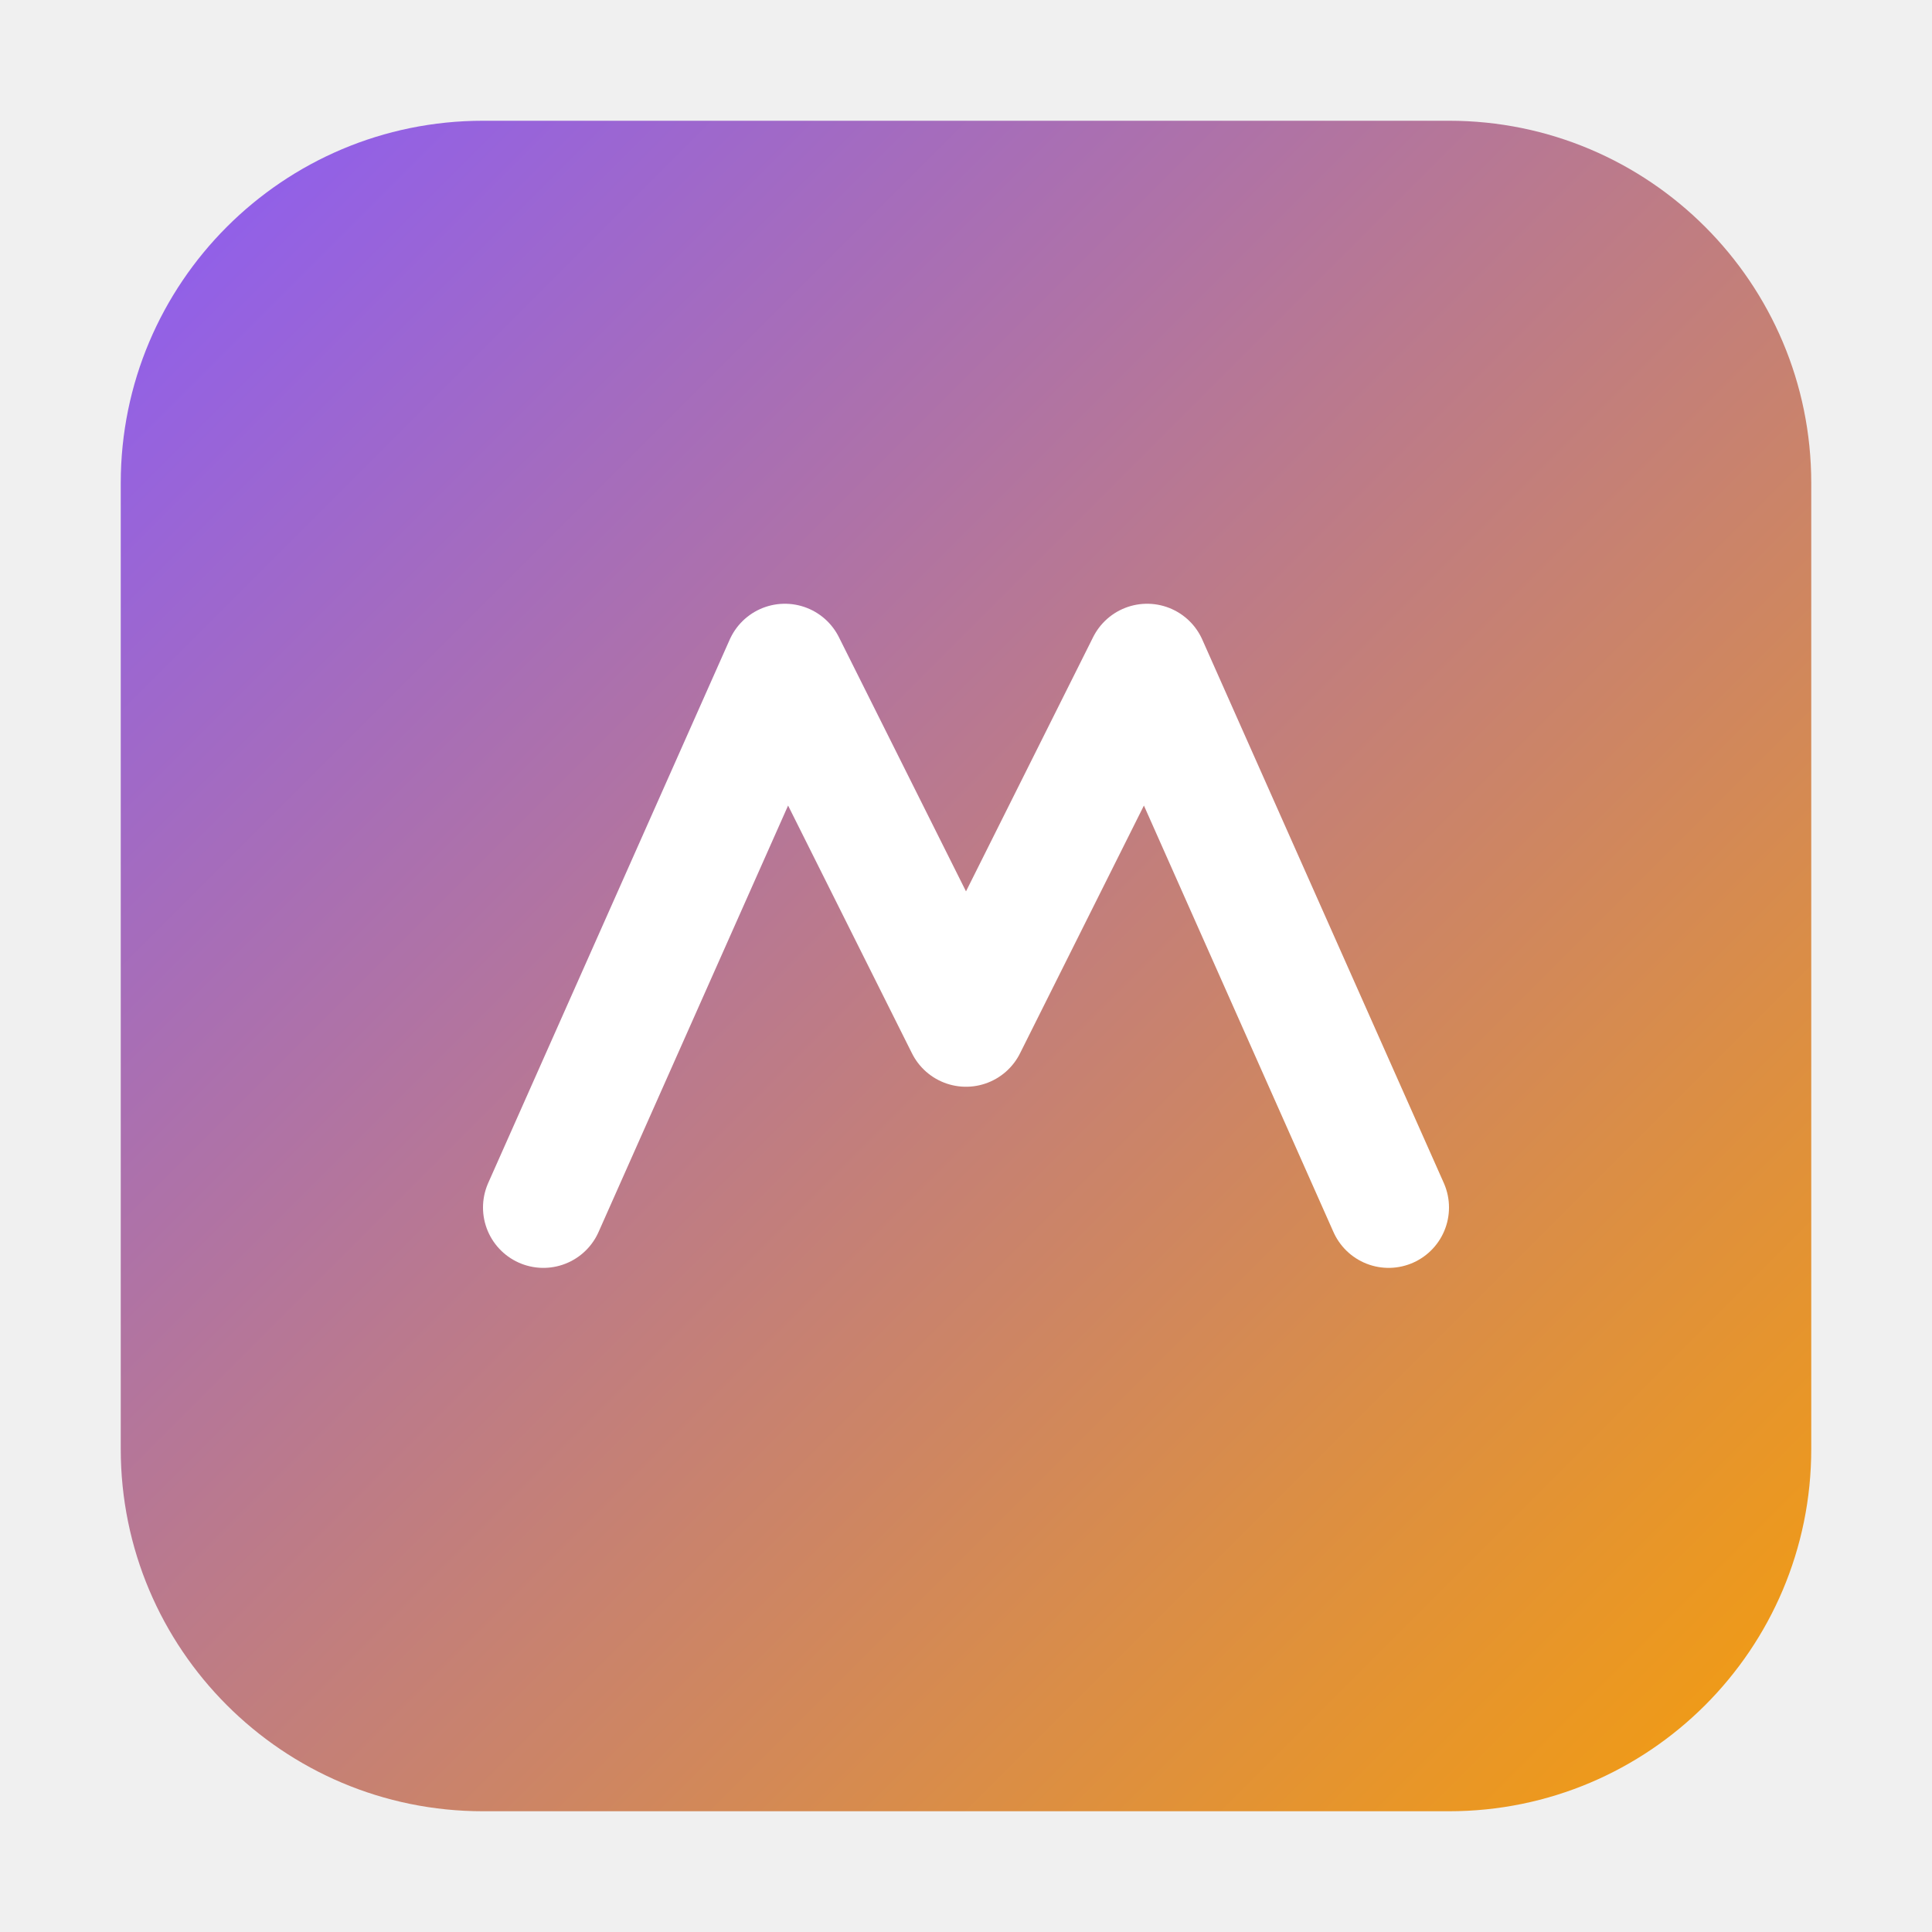
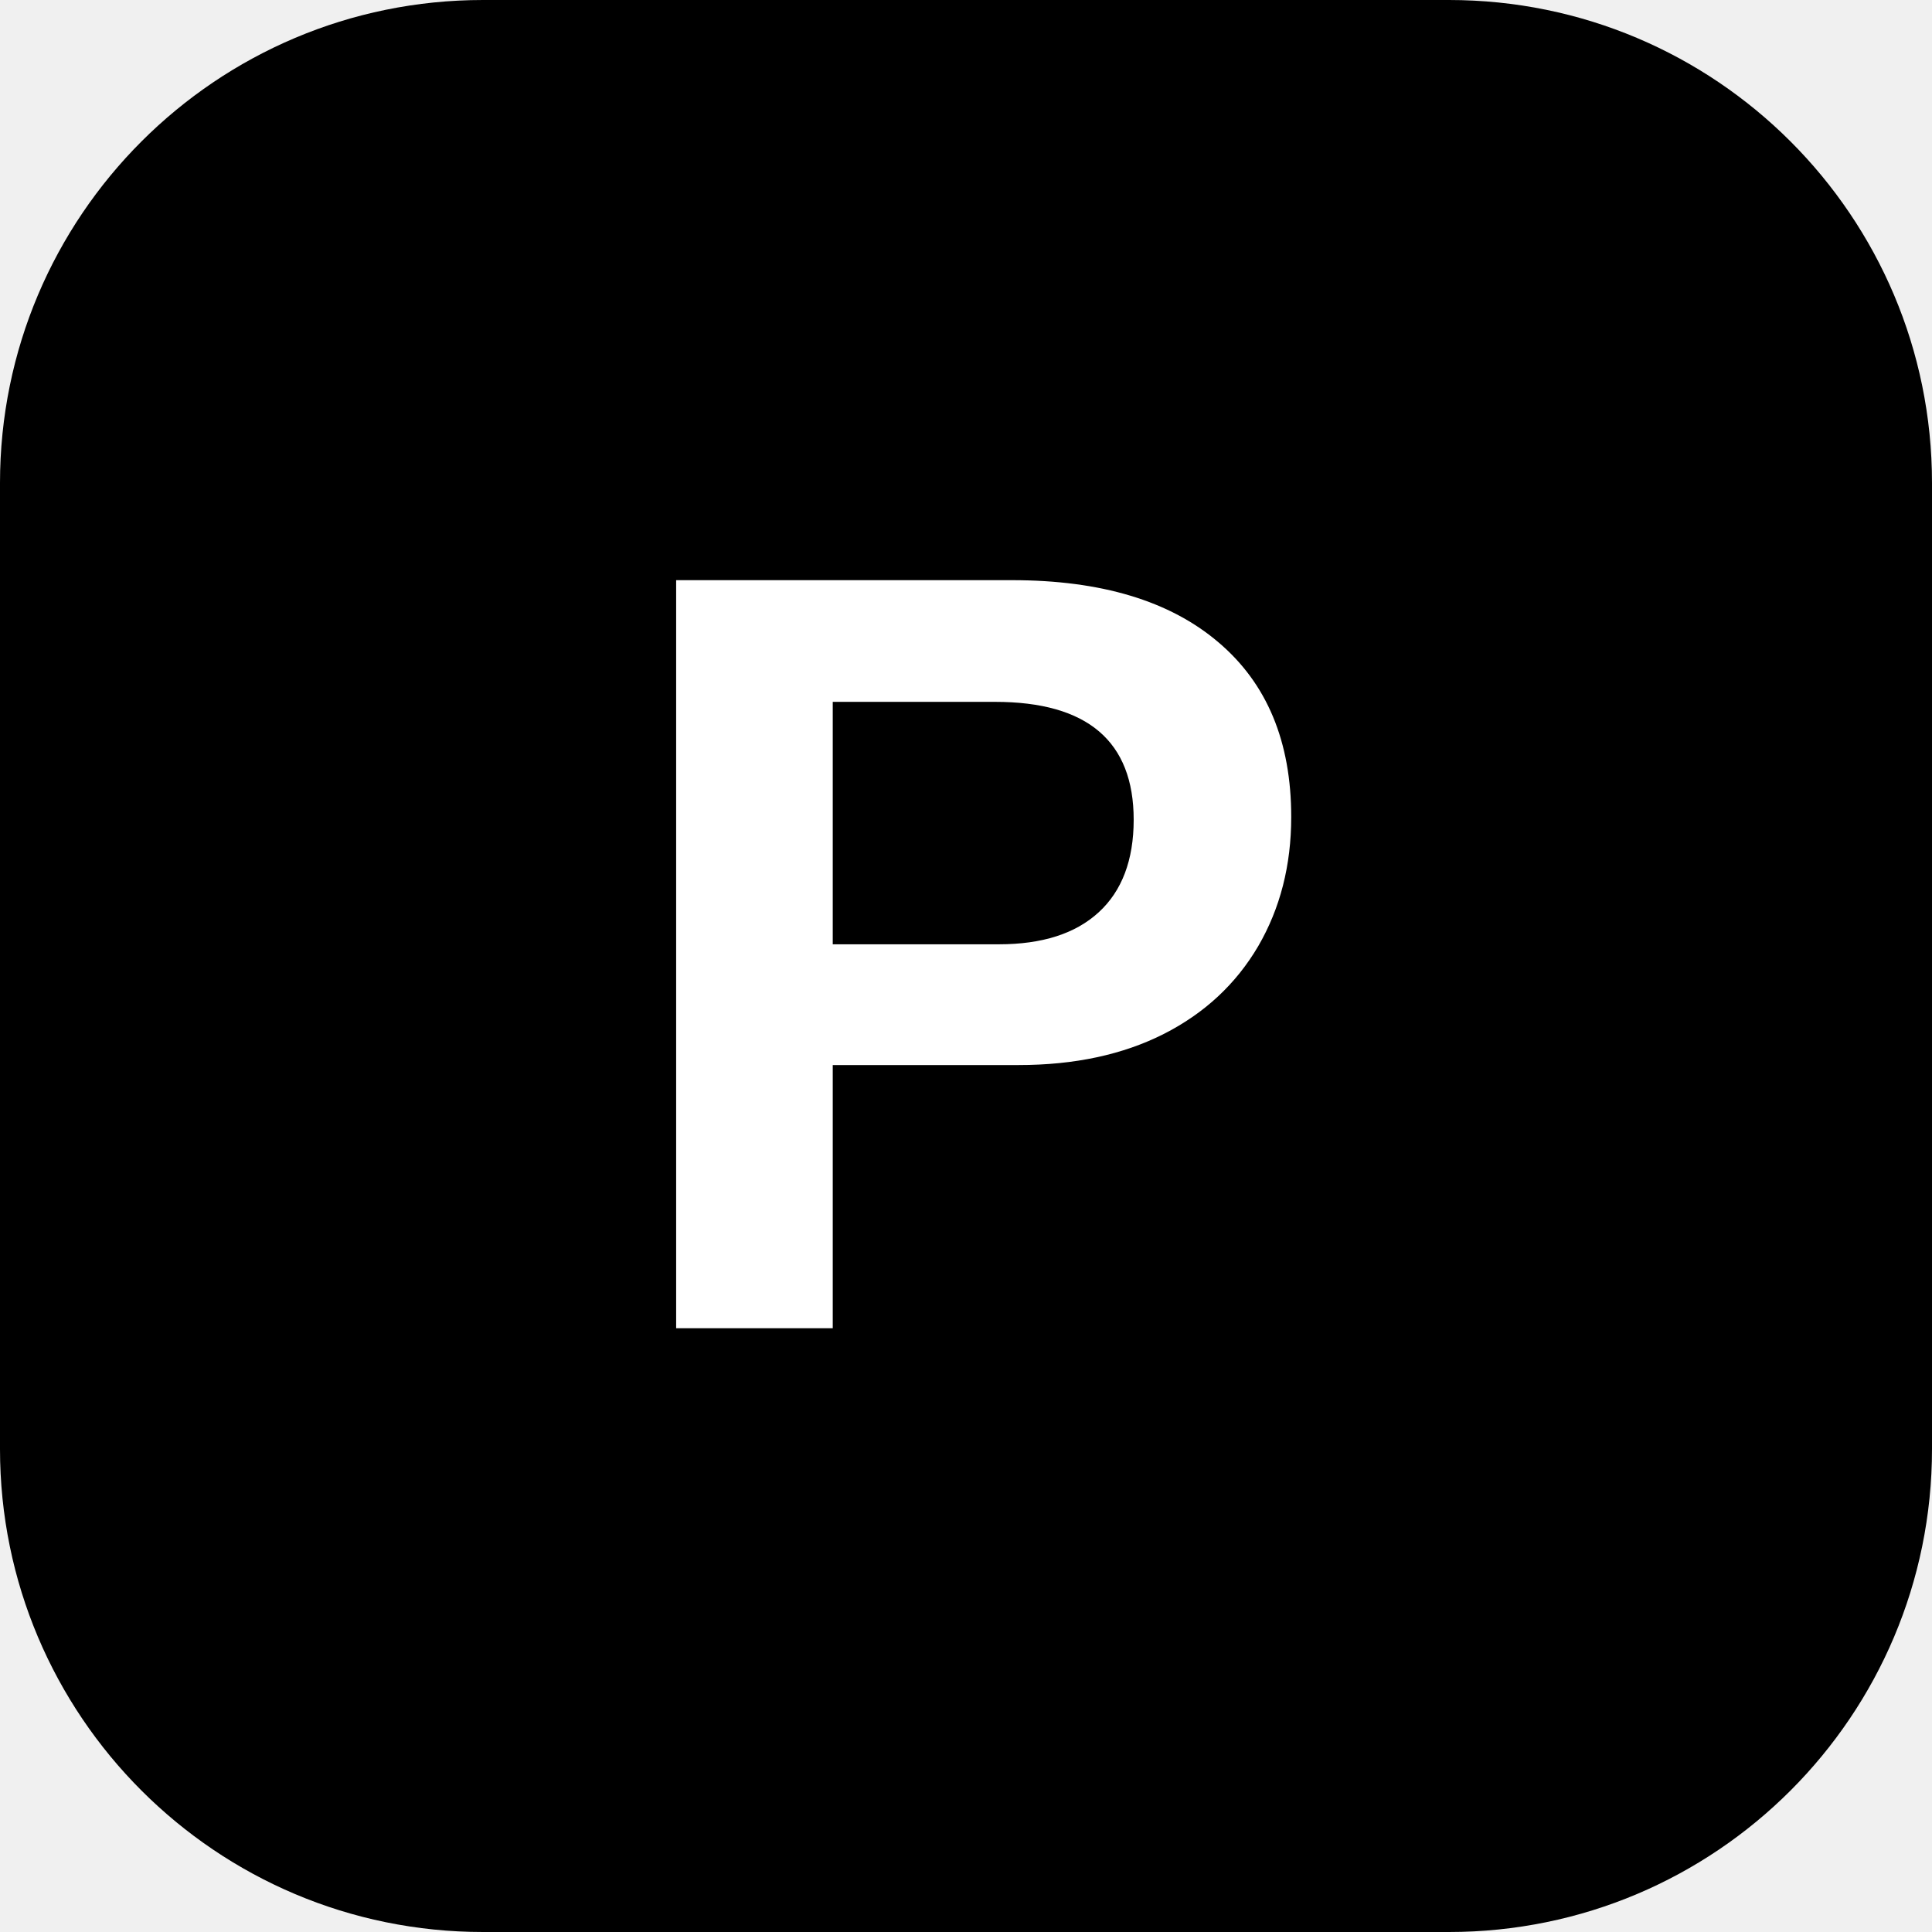
- <svg xmlns="http://www.w3.org/2000/svg" viewBox="0 0 64 64">
-   <defs>
-     <linearGradient id="g" x1="0" y1="0" x2="1" y2="1">
-       <stop offset="0%" stop-color="#8B5CF6" />
-       <stop offset="100%" stop-color="#F59E0B" />
-     </linearGradient>
-   </defs>
-   <rect x="4" y="4" width="56" height="56" rx="12" fill="url(#g)" />
-   <path d="M18 40 L26 22 L32 34 L38 22 L46 40" fill="none" stroke="#fff" stroke-width="4" stroke-linecap="round" stroke-linejoin="round" />
+ <svg xmlns="http://www.w3.org/2000/svg" width="32" height="32" viewBox="0 0 32 32" fill="none">
+   <rect width="32" height="32" rx="8" fill="#000000" />
+   <text x="16" y="22" font-family="Arial, sans-serif" font-size="18" font-weight="bold" text-anchor="middle" fill="#ffffff">P</text>
</svg>
